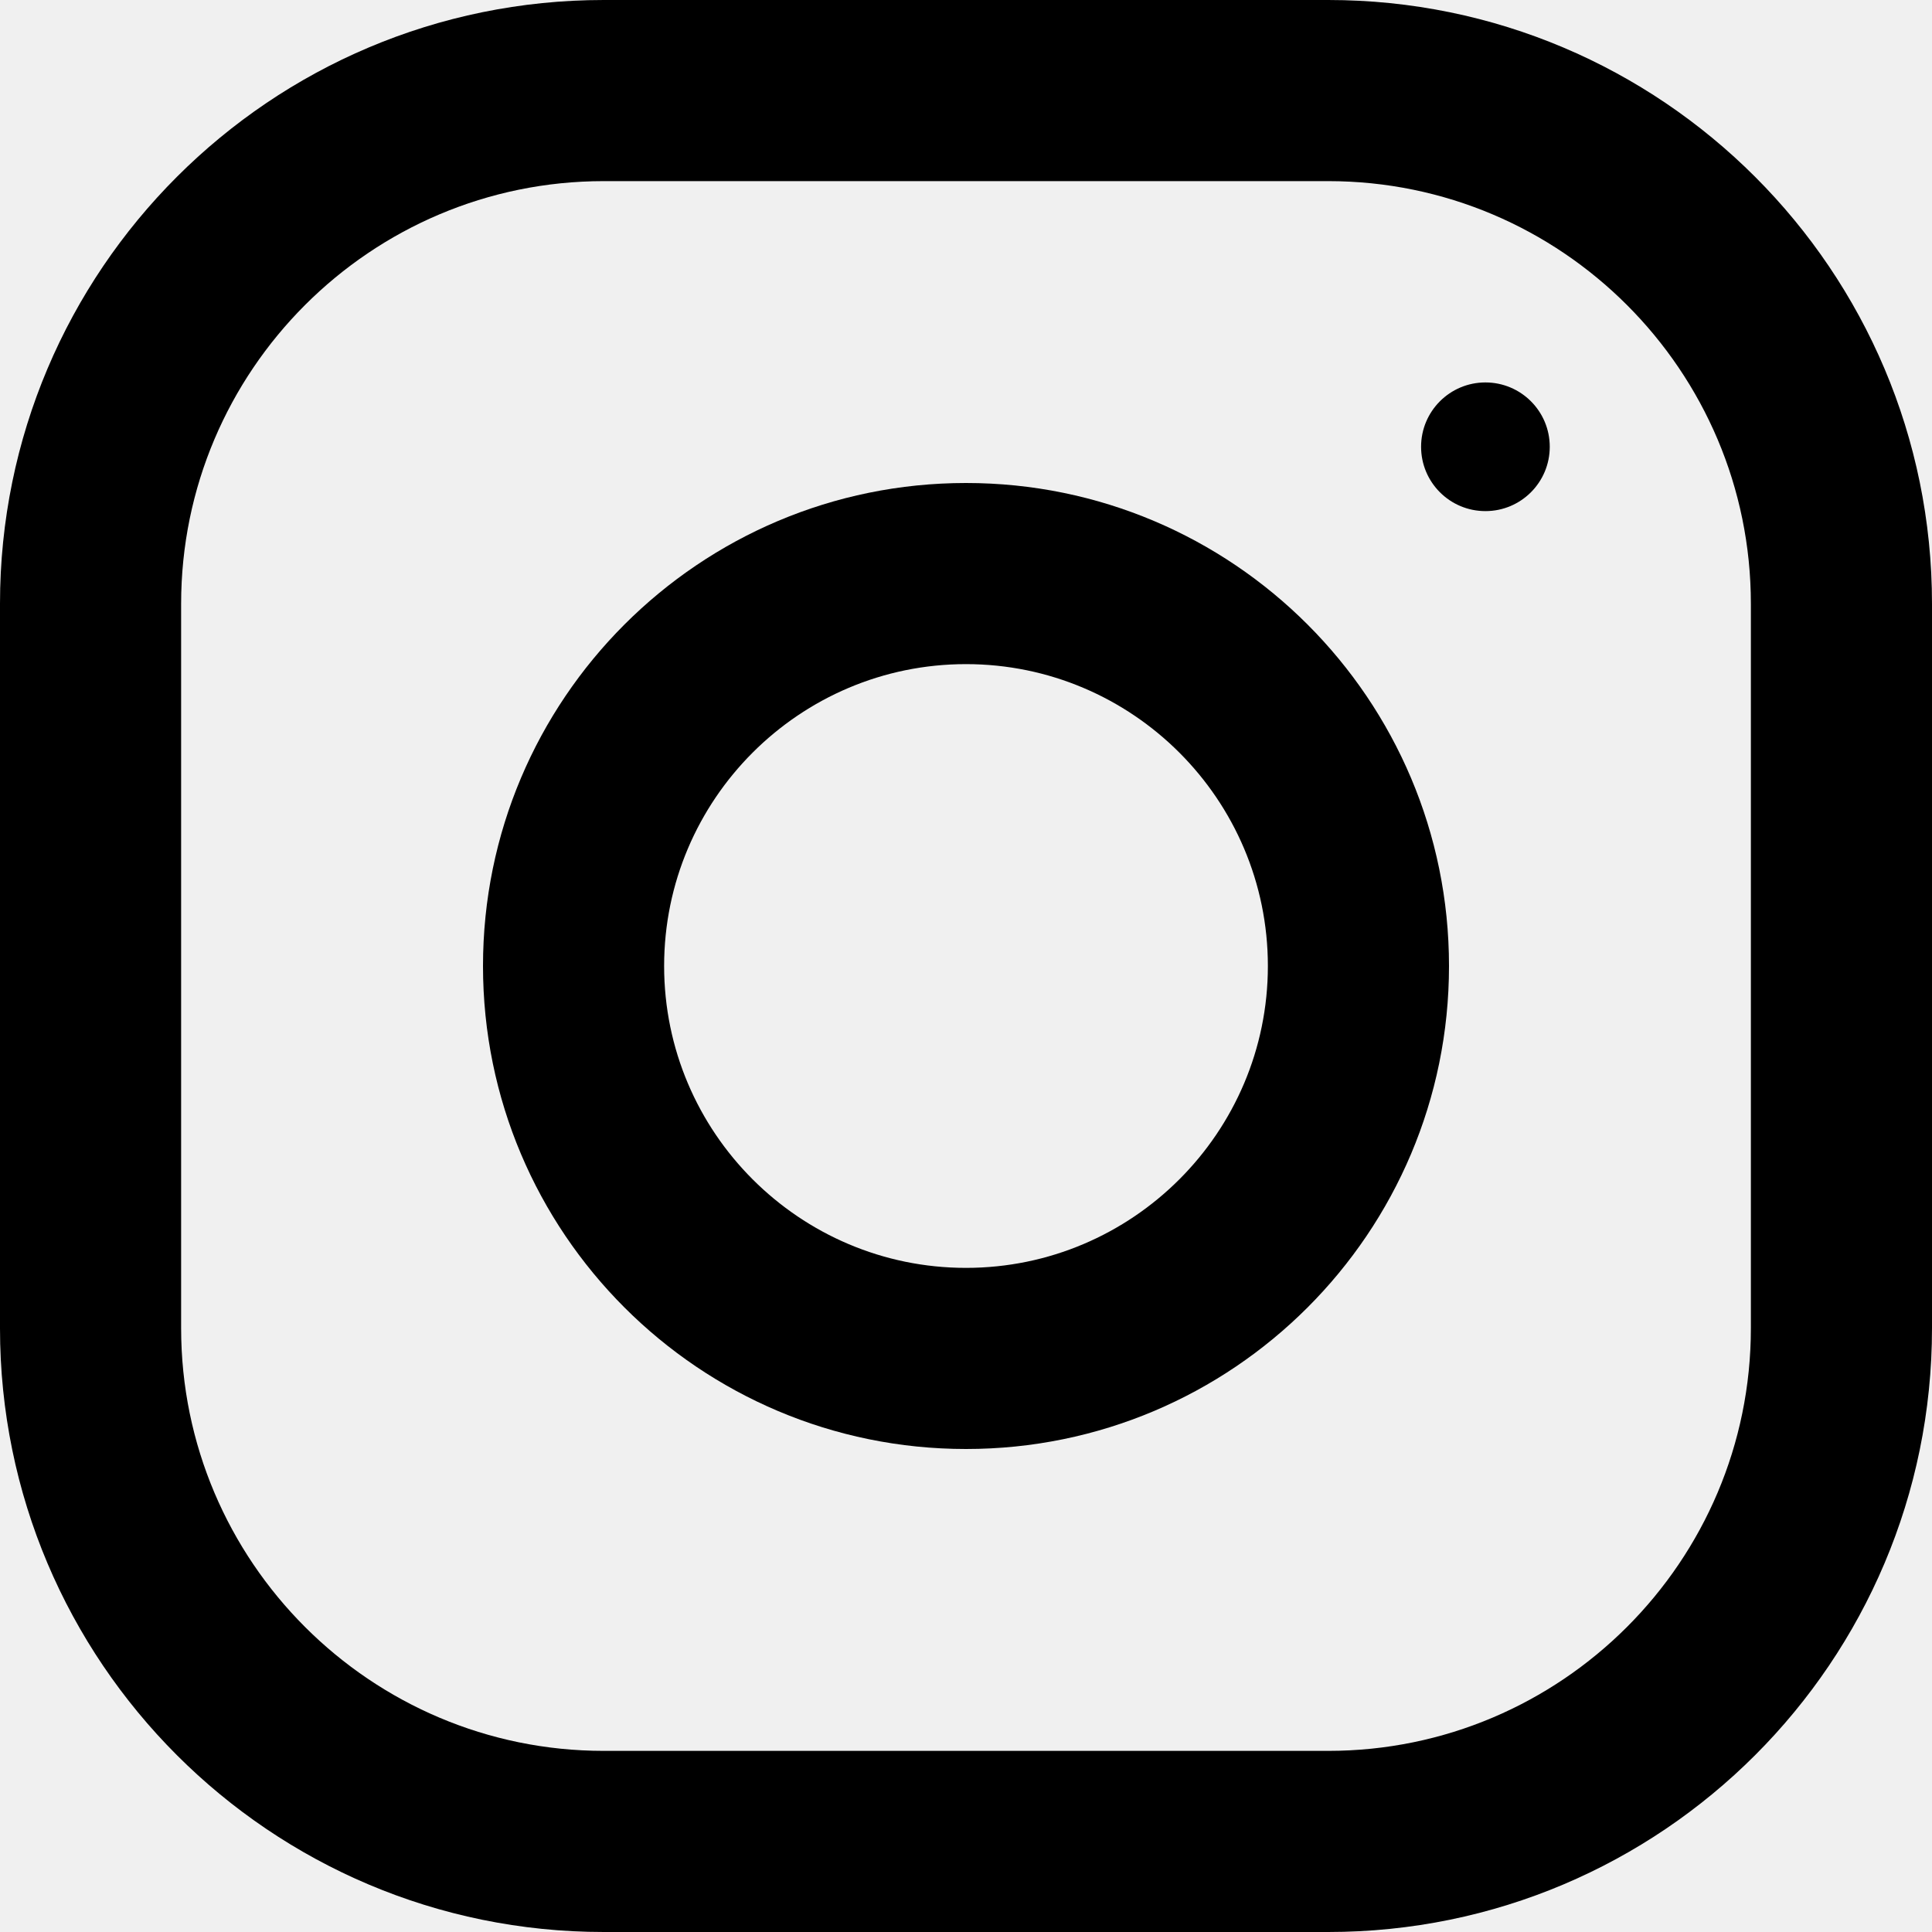
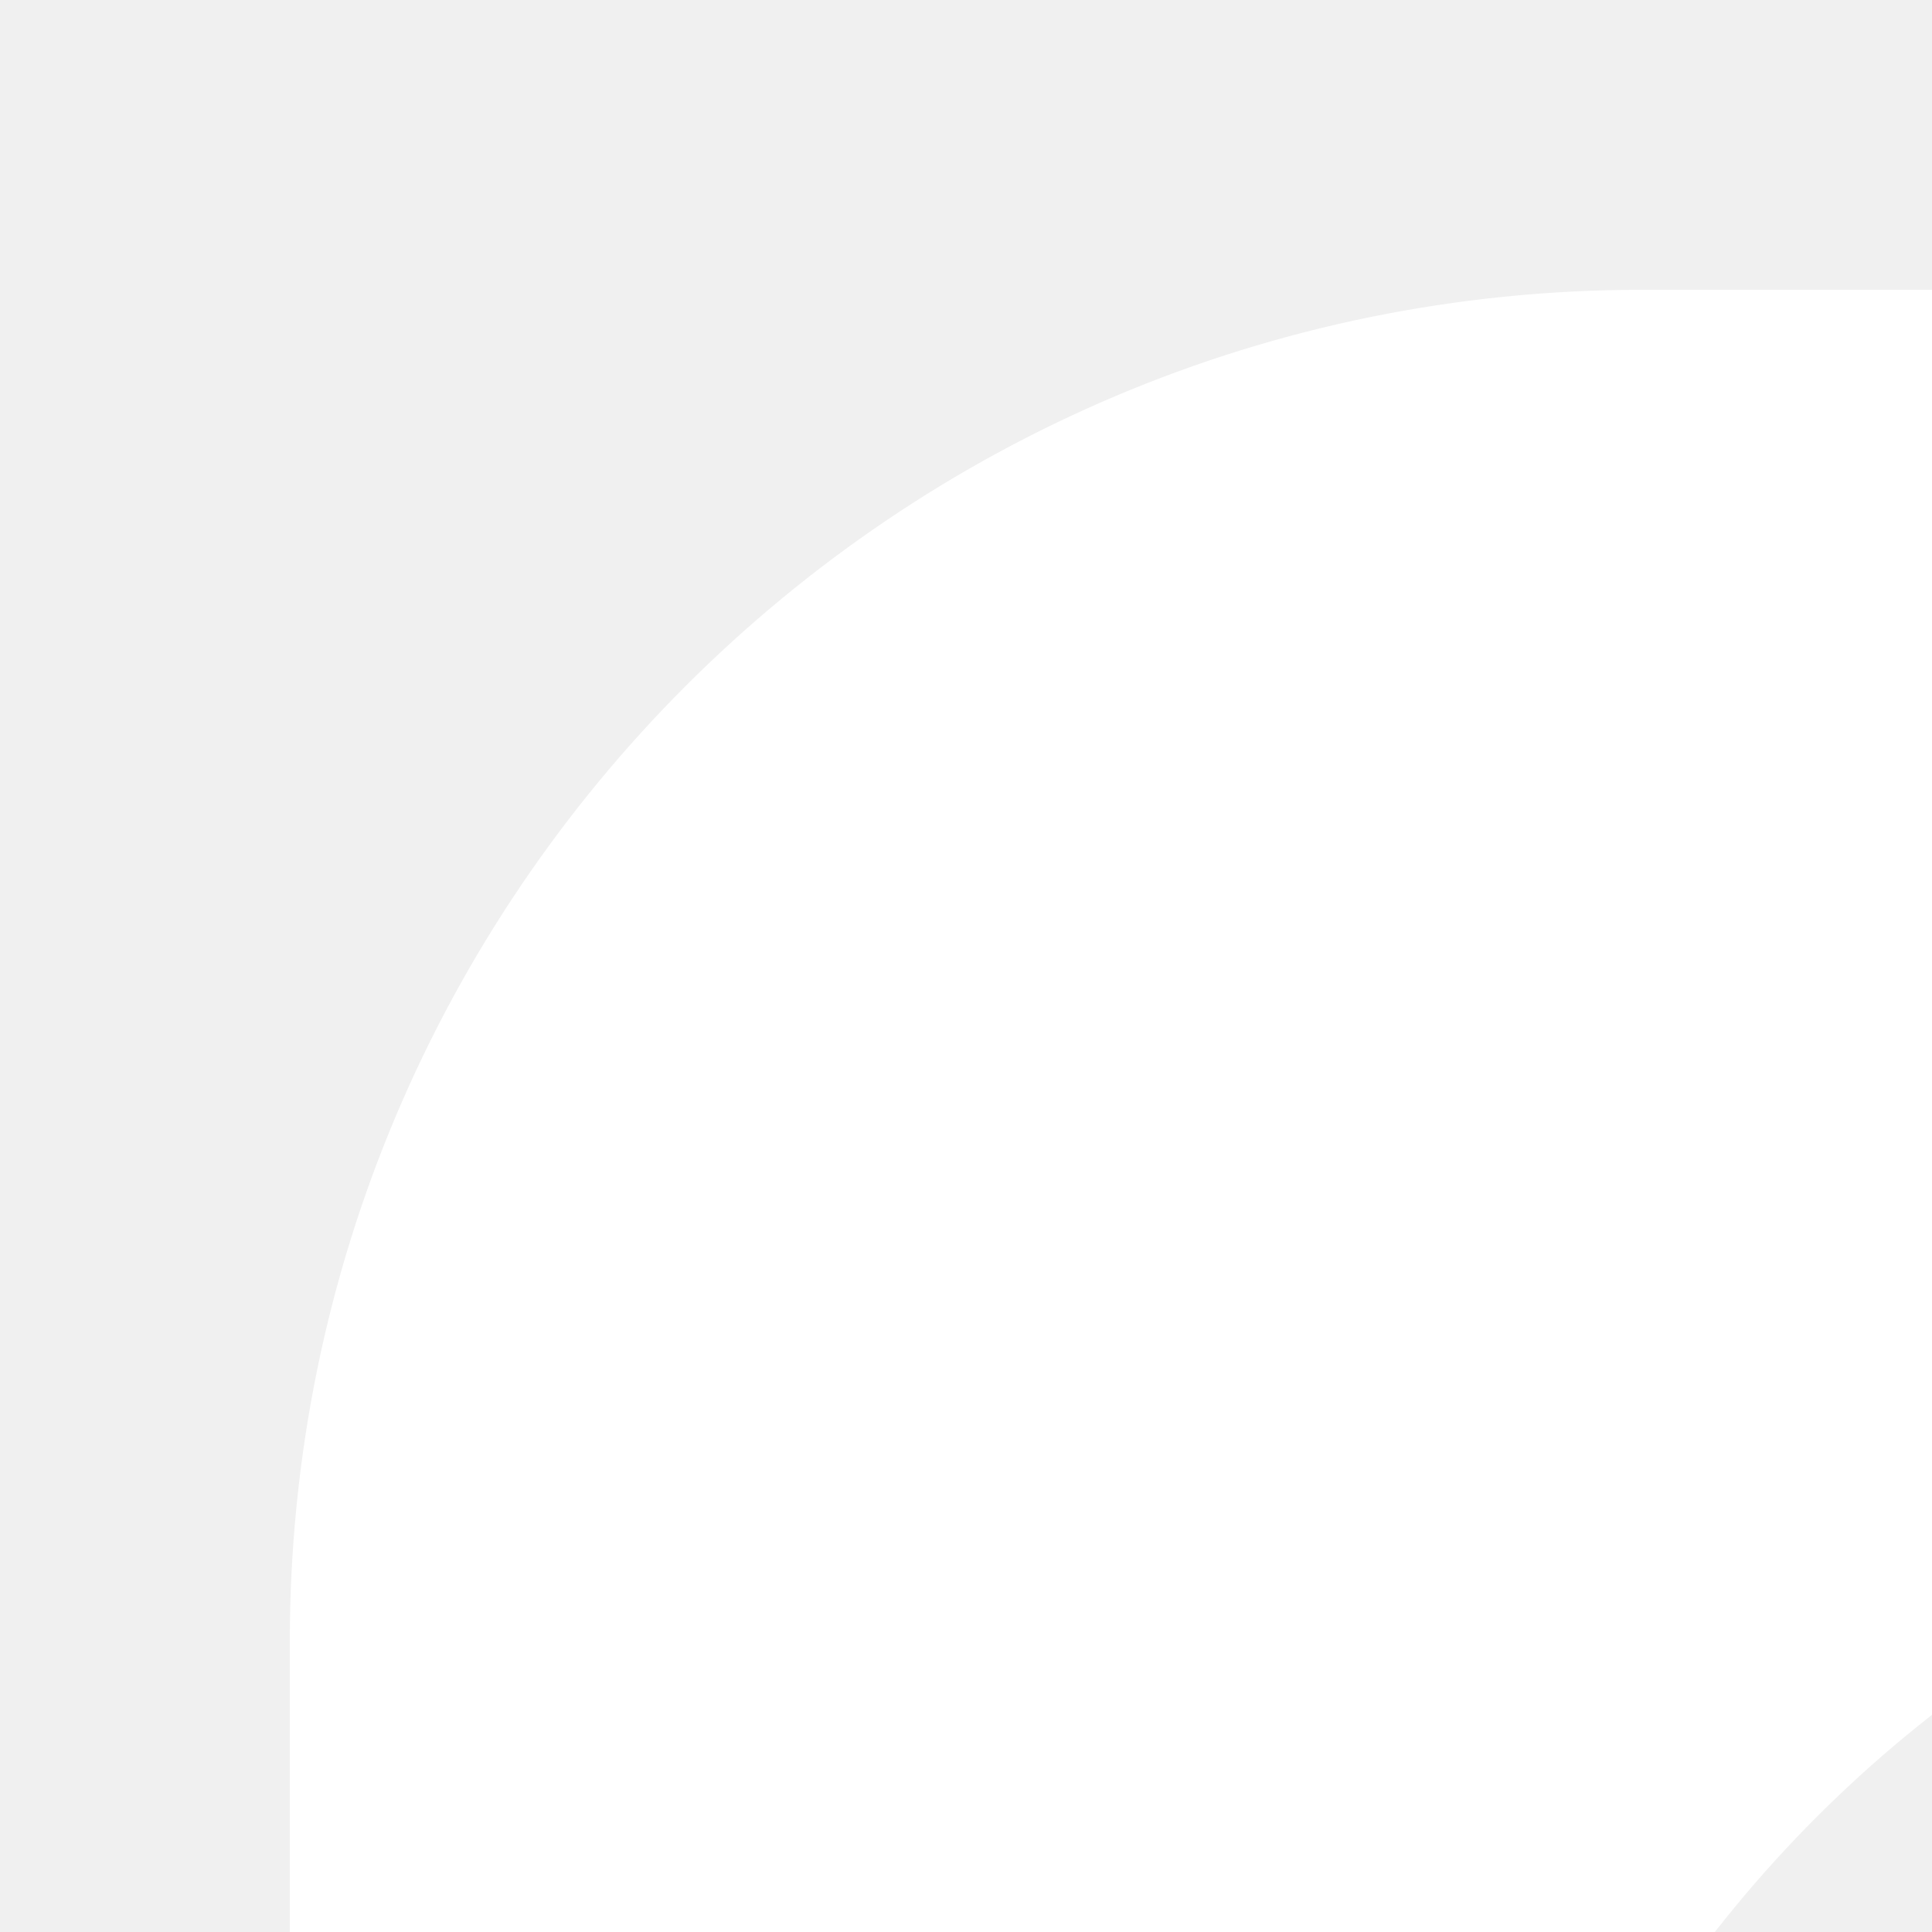
- <svg xmlns="http://www.w3.org/2000/svg" width="20" height="20" viewBox="0 0 20 20" fill="none">
-   <g clipPath="url(#clip0_245_5925)">
-     <path d="M13.75 0H6.25C2.799 0 0 2.799 0 6.25V13.75C0 17.201 2.799 20 6.25 20H13.75C17.201 20 20 17.201 20 13.75V6.25C20 2.799 17.201 0 13.75 0ZM18.125 13.75C18.125 16.163 16.163 18.125 13.75 18.125H6.25C3.837 18.125 1.875 16.163 1.875 13.75V6.25C1.875 3.837 3.837 1.875 6.25 1.875H13.75C16.163 1.875 18.125 3.837 18.125 6.25V13.75Z" fill="url(#paint0_linear_245_5925)" />
-     <path d="M10 5C7.239 5 5 7.239 5 10C5 12.761 7.239 15 10 15C12.761 15 15 12.761 15 10C15 7.239 12.761 5 10 5ZM10 13.125C8.277 13.125 6.875 11.723 6.875 10C6.875 8.276 8.277 6.875 10 6.875C11.723 6.875 13.125 8.276 13.125 10C13.125 11.723 11.723 13.125 10 13.125Z" fill="url(#paint1_linear_245_5925)" />
-     <path d="M15.377 5.291C15.745 5.291 16.043 4.993 16.043 4.625C16.043 4.257 15.745 3.959 15.377 3.959C15.009 3.959 14.711 4.257 14.711 4.625C14.711 4.993 15.009 5.291 15.377 5.291Z" fill="url(#paint2_linear_245_5925)" />
-   </g>
-   <defs>
-     <linearGradient id="paint0_linear_245_5925" x1="1.831" y1="18.169" x2="18.169" y2="1.831" gradientUnits="userSpaceOnUse">
-       <stop stopColor="#FFC107" />
-       <stop offset="0.507" stopColor="#F44336" />
-       <stop offset="0.99" stopColor="#9C27B0" />
-     </linearGradient>
-     <linearGradient id="paint1_linear_245_5925" x1="6.465" y1="13.535" x2="13.535" y2="6.465" gradientUnits="userSpaceOnUse">
-       <stop stopColor="#FFC107" />
-       <stop offset="0.507" stopColor="#F44336" />
-       <stop offset="0.99" stopColor="#9C27B0" />
-     </linearGradient>
-     <linearGradient id="paint2_linear_245_5925" x1="14.906" y1="5.096" x2="15.848" y2="4.154" gradientUnits="userSpaceOnUse">
-       <stop stopColor="#FFC107" />
-       <stop offset="0.507" stopColor="#F44336" />
-       <stop offset="0.99" stopColor="#9C27B0" />
-     </linearGradient>
-     <clipPath id="clip0_245_5925">
-       <rect width="20" height="20" fill="white" />
-     </clipPath>
-   </defs>
+ <svg xmlns="http://www.w3.org/2000/svg" width="2em" height="2em" viewBox="0 0 20 20">
+   <path fill="white" fill-rule="evenodd" d="M39.006 3C46.735 3 53 9.27 53 16.994v22.012C53 46.735 46.73 53 39.006 53H16.994C9.265 53 3 46.73 3 39.006V16.994C3 9.265 9.27 3 16.994 3zM28 15c-7.18 0-13 5.82-13 13s5.82 13 13 13s13-5.82 13-13s-5.82-13-13-13m0 4a9 9 0 1 1 0 18a9 9 0 0 1 0-18m14.5-9a3.5 3.5 0 1 0 0 7a3.5 3.5 0 0 0 0-7" />
</svg>
